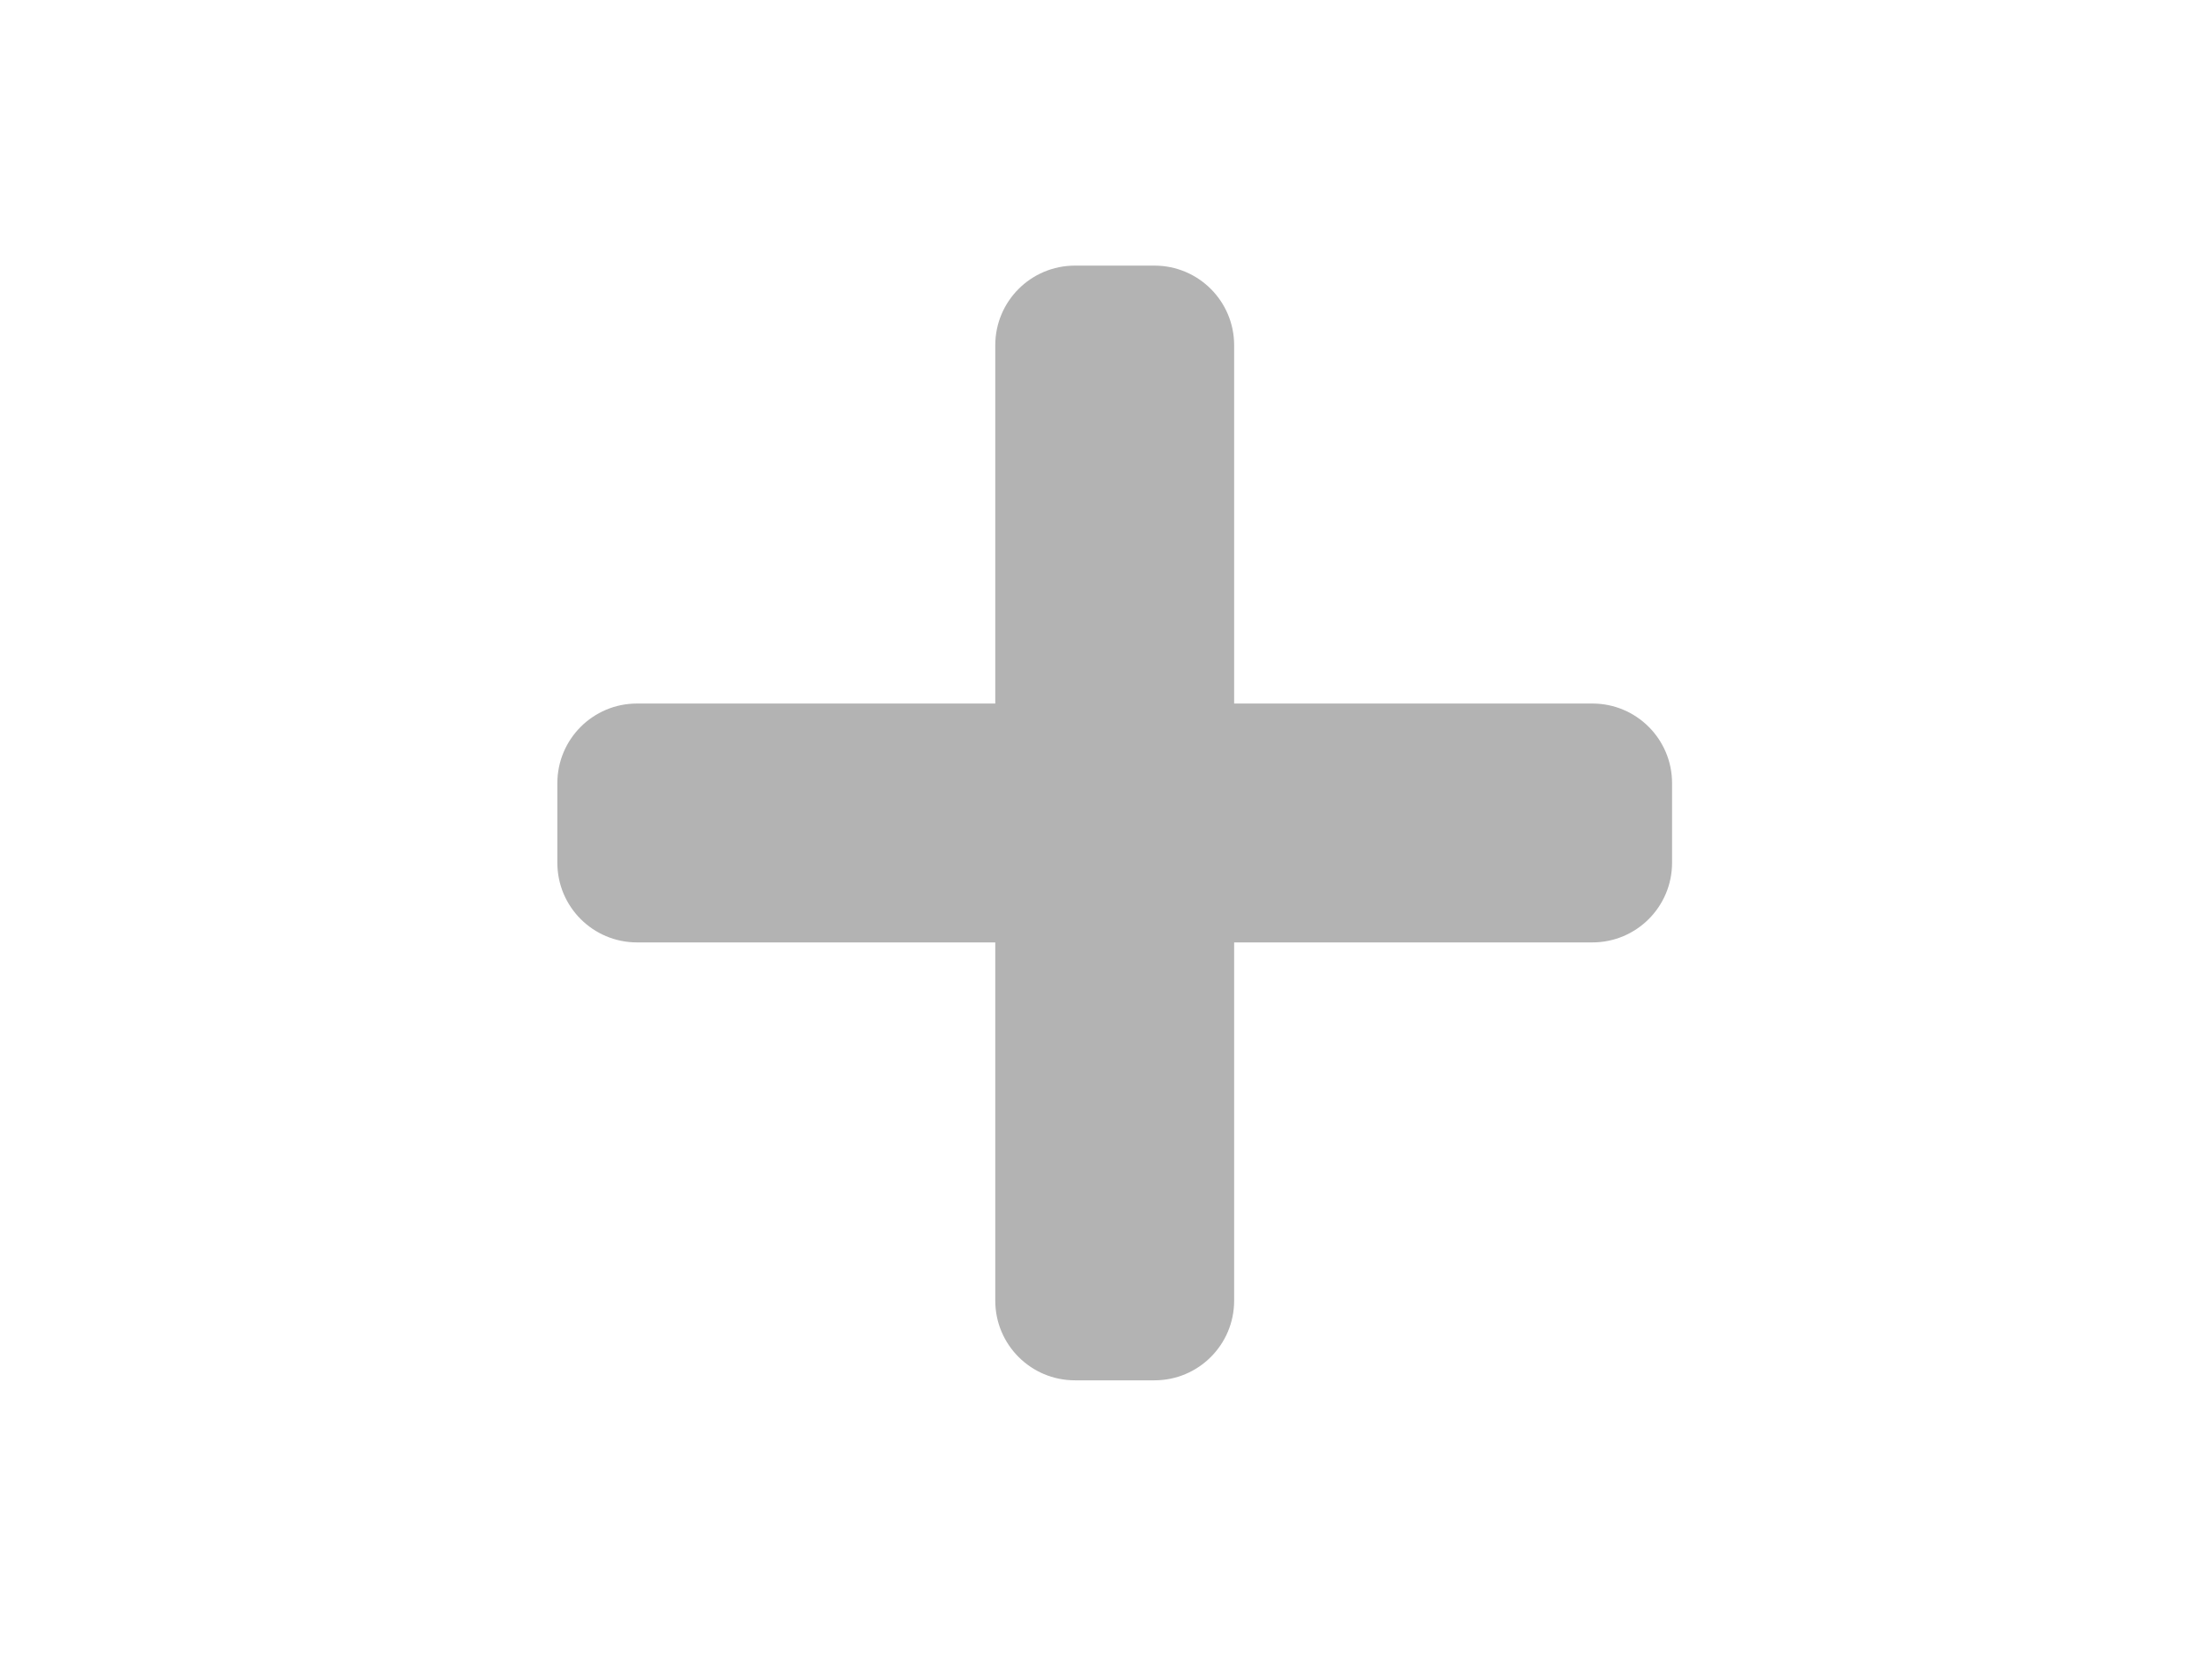
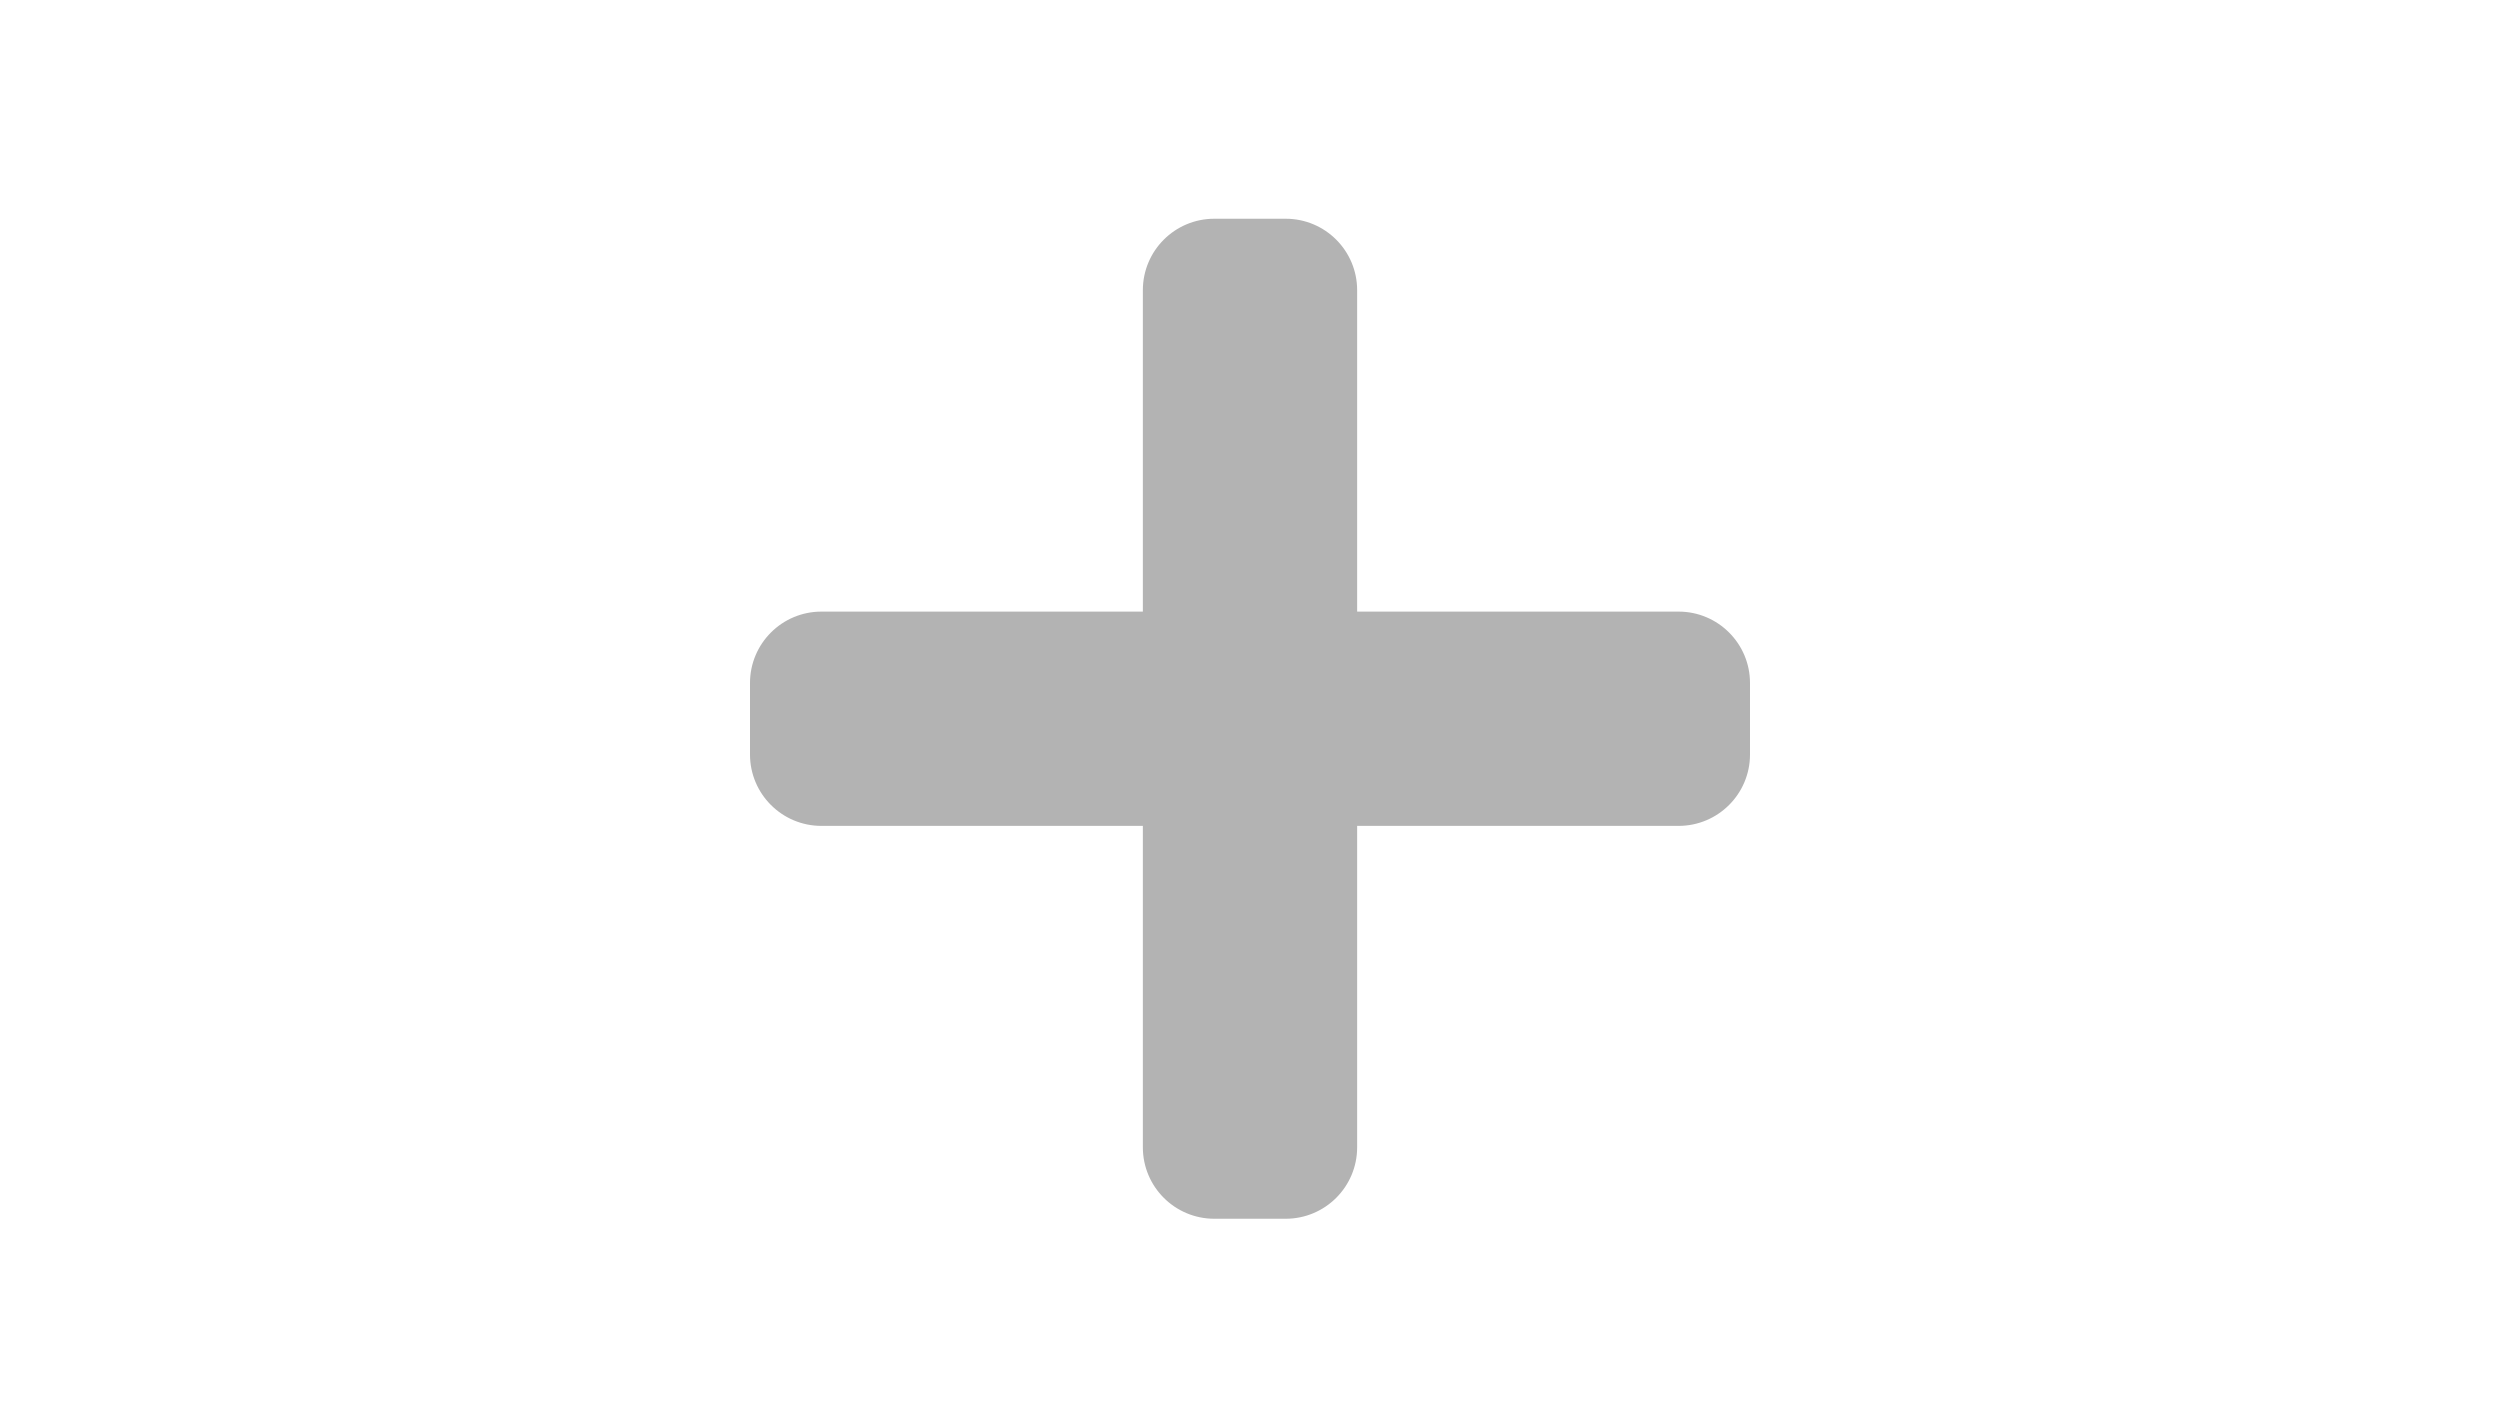
- <svg xmlns="http://www.w3.org/2000/svg" width="480" height="360" viewBox="0 0 127 95.25" version="1.1" id="svg8">
+ <svg xmlns="http://www.w3.org/2000/svg" width="320" height="180" viewBox="0 0 84.667 47.625" version="1.1" id="svg8">
  <defs id="defs2" />
-   <g id="layer1" transform="translate(0,-201.75)">
-     <path style="fill:#b3b3b3;fill-opacity:1;stroke:none;stroke-width:2.268;stroke-miterlimit:4;stroke-dasharray:none" d="M 233.25 57.639 C 223.709 57.639 215.973 65.375 215.973 74.916 L 215.973 152.666 L 138.223 152.666 C 128.682 152.666 120.945 160.403 120.945 169.943 L 120.945 187.221 C 120.945 196.761 128.682 204.5 138.223 204.5 L 215.973 204.5 L 215.973 282.25 C 215.973 291.791 223.709 299.527 233.25 299.527 L 250.529 299.527 C 260.07 299.527 267.807 291.791 267.807 282.25 L 267.807 204.5 L 345.557 204.5 C 355.097 204.5 362.834 196.761 362.834 187.221 L 362.834 169.943 C 362.834 160.403 355.097 152.666 345.557 152.666 L 267.807 152.666 L 267.807 74.916 C 267.807 65.375 260.07 57.639 250.529 57.639 L 233.25 57.639 z " transform="matrix(0.2645833,0,0,0.2645833,0,201.75)" id="rect814" />
+   <g id="layer1" transform="translate(0,-249.375)">
+     <path style="fill:#b3b3b3;fill-opacity:1;stroke:none;stroke-width:0.6;stroke-miterlimit:4;stroke-dasharray:none" d="m 41.124,256.783 c -1.336,0 -2.419,1.083 -2.419,2.419 v 10.886 H 27.819 c -1.336,0 -2.419,1.083 -2.419,2.419 v 2.419 c 0,1.336 1.083,2.419 2.419,2.419 h 10.886 v 10.886 c 0,1.336 1.083,2.419 2.419,2.419 h 2.419 c 1.336,0 2.419,-1.083 2.419,-2.419 v -10.886 h 10.886 c 1.336,0 2.419,-1.083 2.419,-2.419 v -2.419 c 0,-1.336 -1.083,-2.419 -2.419,-2.419 H 45.962 V 259.202 c 0,-1.336 -1.083,-2.419 -2.419,-2.419 z" id="rect814" />
  </g>
</svg>
